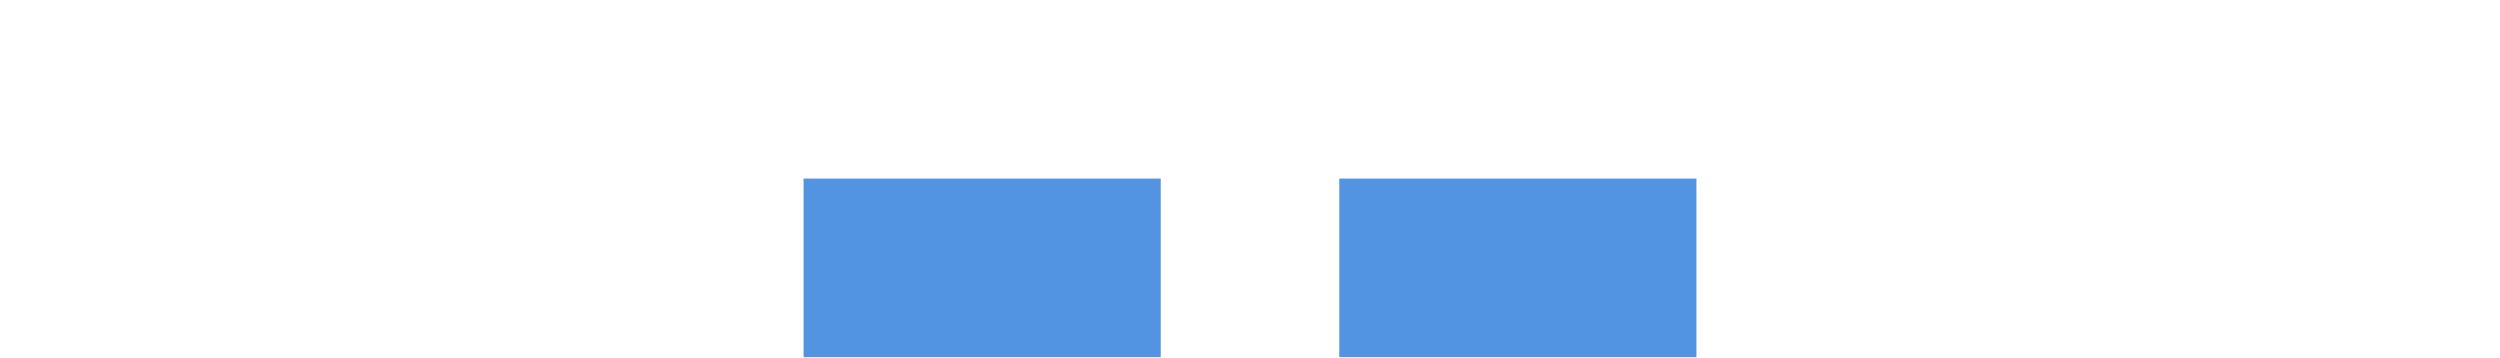
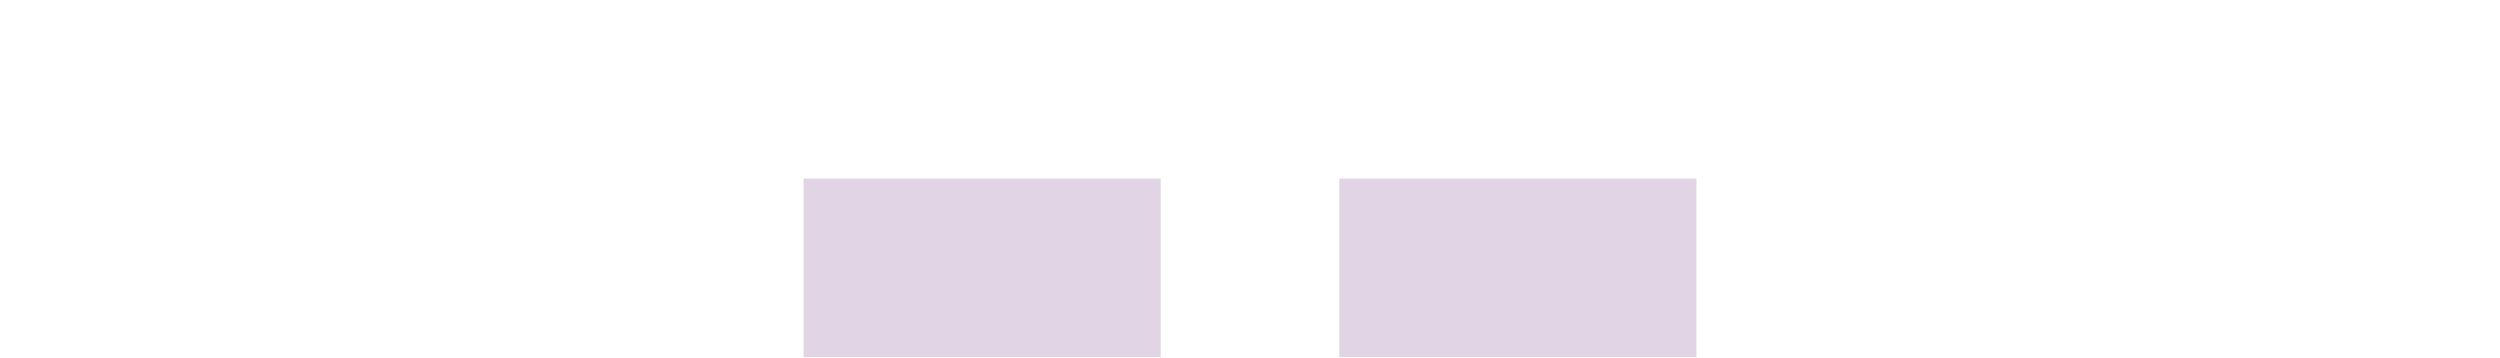
<svg xmlns="http://www.w3.org/2000/svg" width="28" height="4" id="svg11300" version="1.0" style="display:inline;enable-background:new">
  <defs id="defs3" />
  <g style="display:inline" id="layer1" transform="translate(0,-296)">
-     <rect style="opacity:1;fill:#5294e2;fill-opacity:1;stroke:none" id="rect4270-9" width="4" height="2" x="9" y="298" />
-     <rect y="298" x="15" height="2" width="4" id="rect4239" style="opacity:1;fill:#5294e2;fill-opacity:1;stroke:none" />
+     <rect style="opacity:1;fill:#E1D5E5;fill-opacity:1;stroke:none" id="rect4270-9" width="4" height="2" x="9" y="298" />
+     <rect y="298" x="15" height="2" width="4" id="rect4239" style="opacity:1;fill:#E1D5E5;fill-opacity:1;stroke:none" />
  </g>
</svg>
